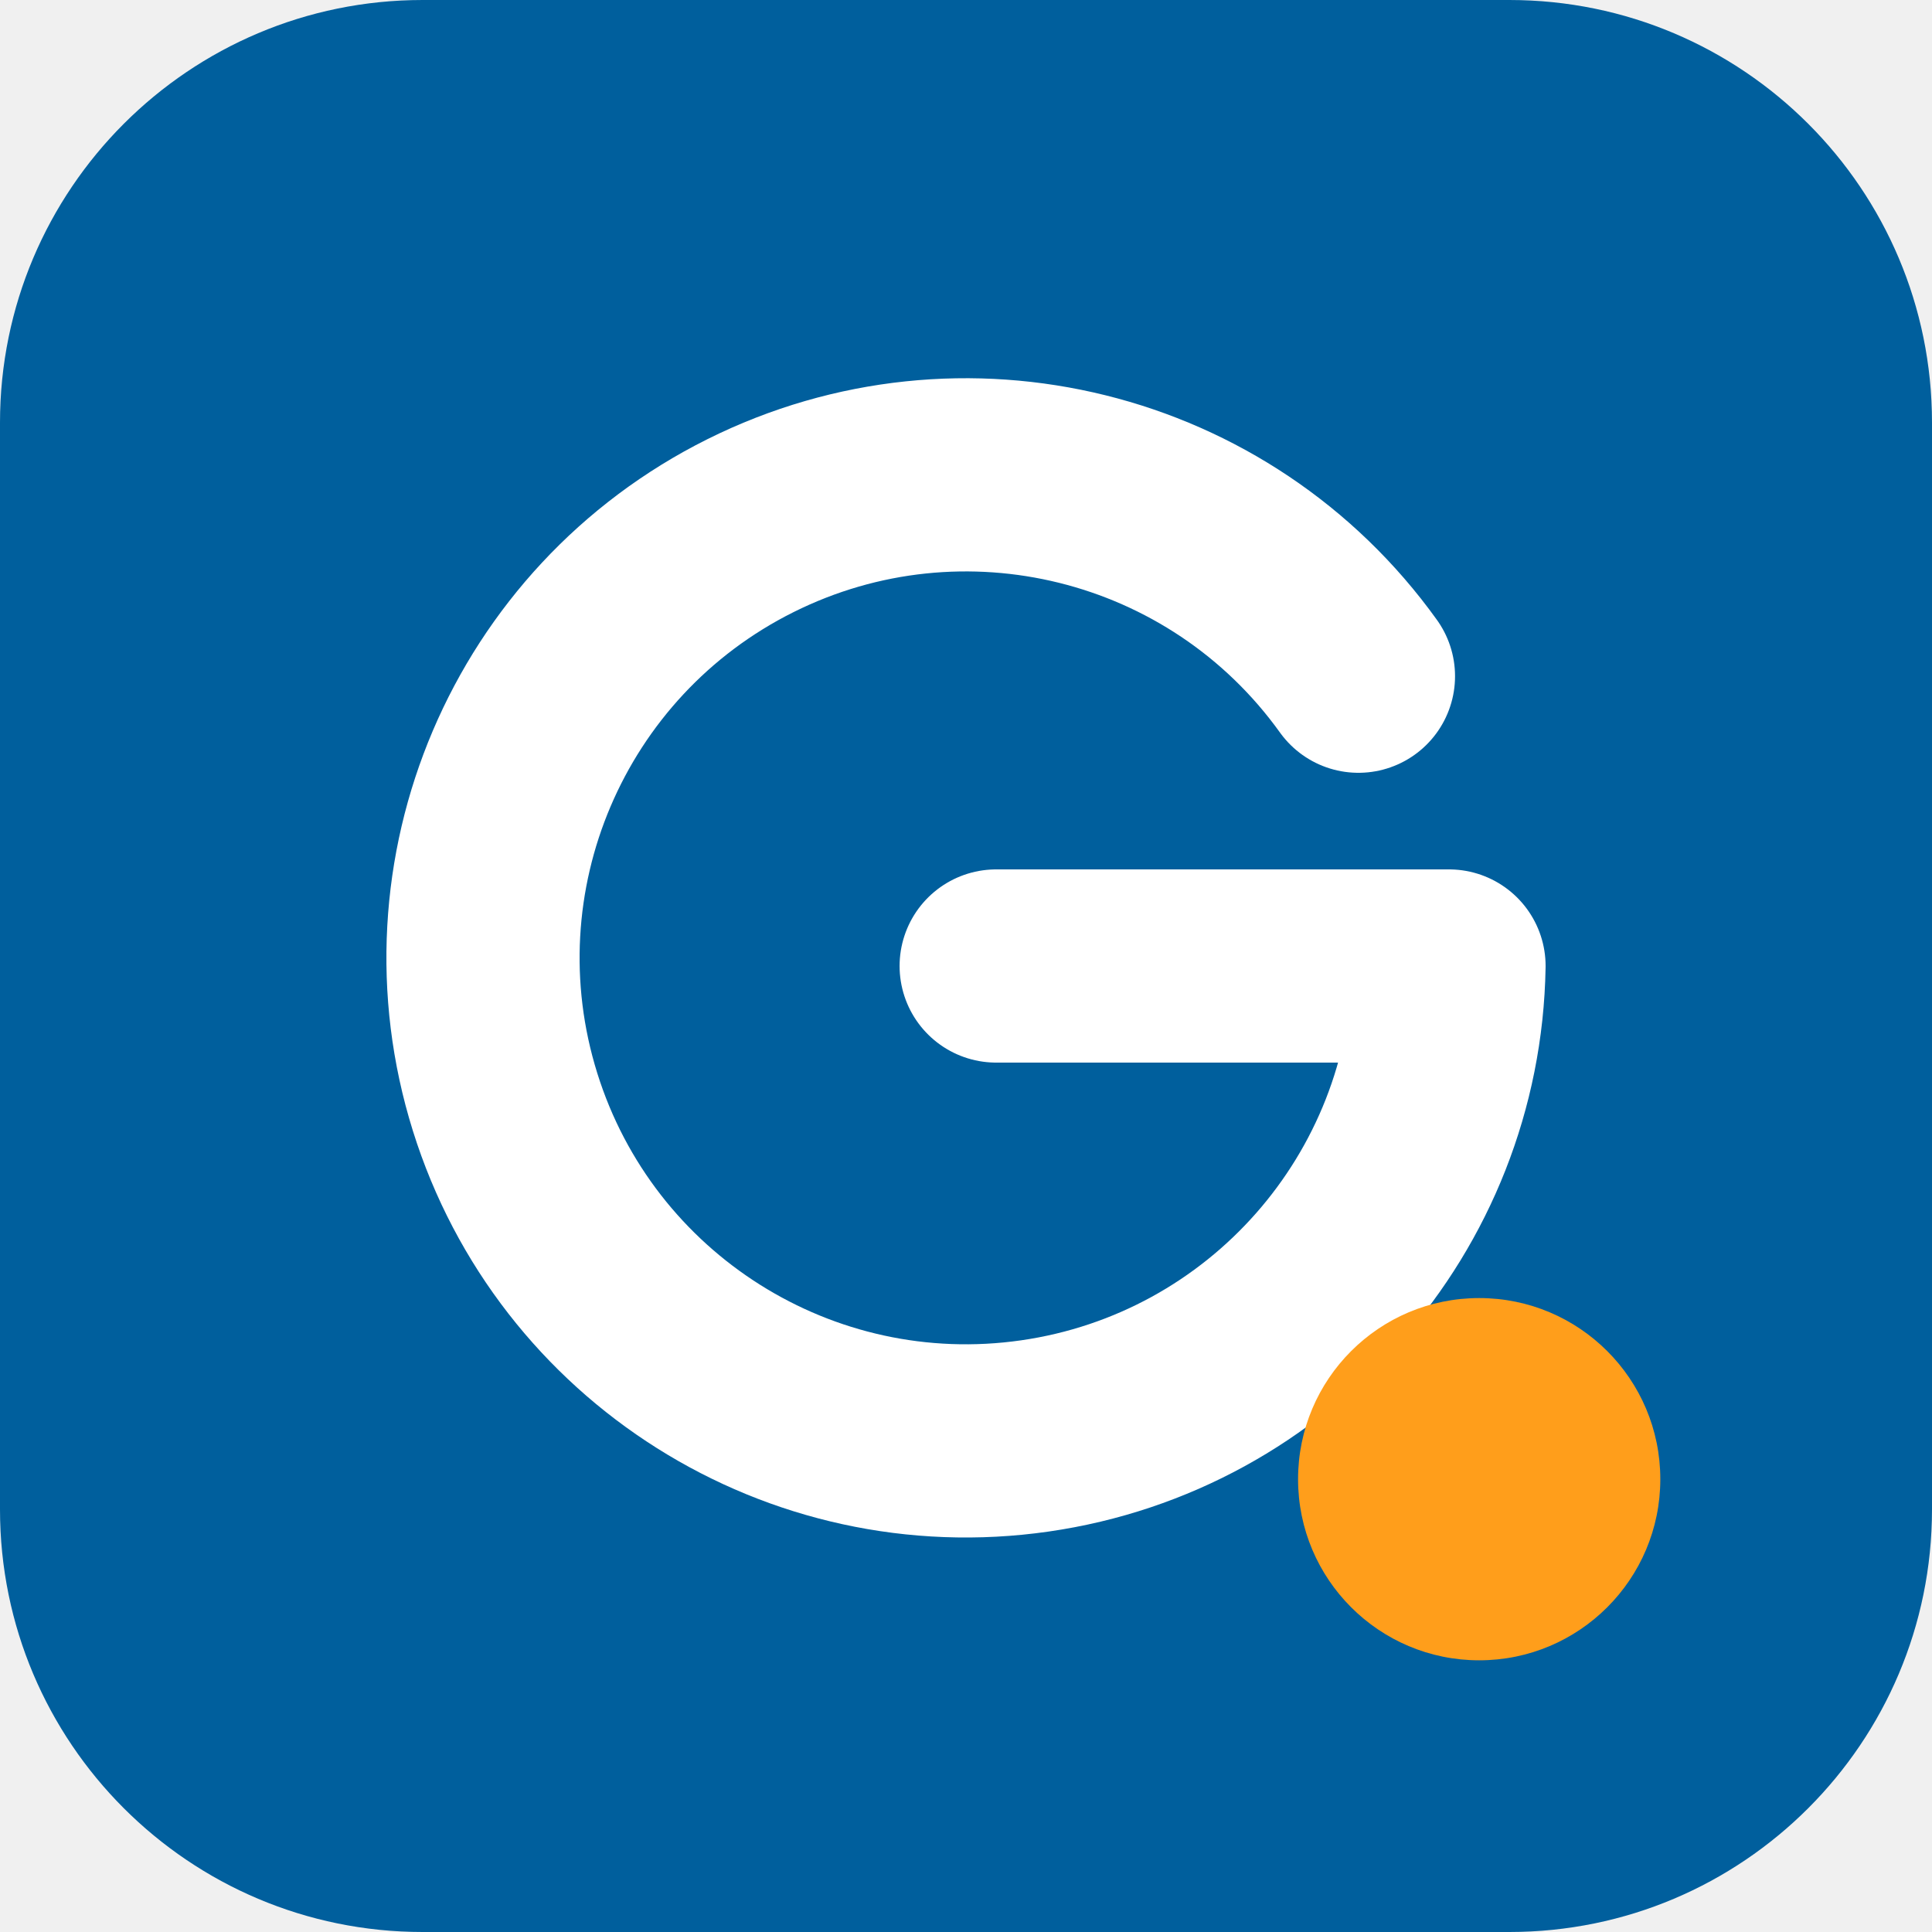
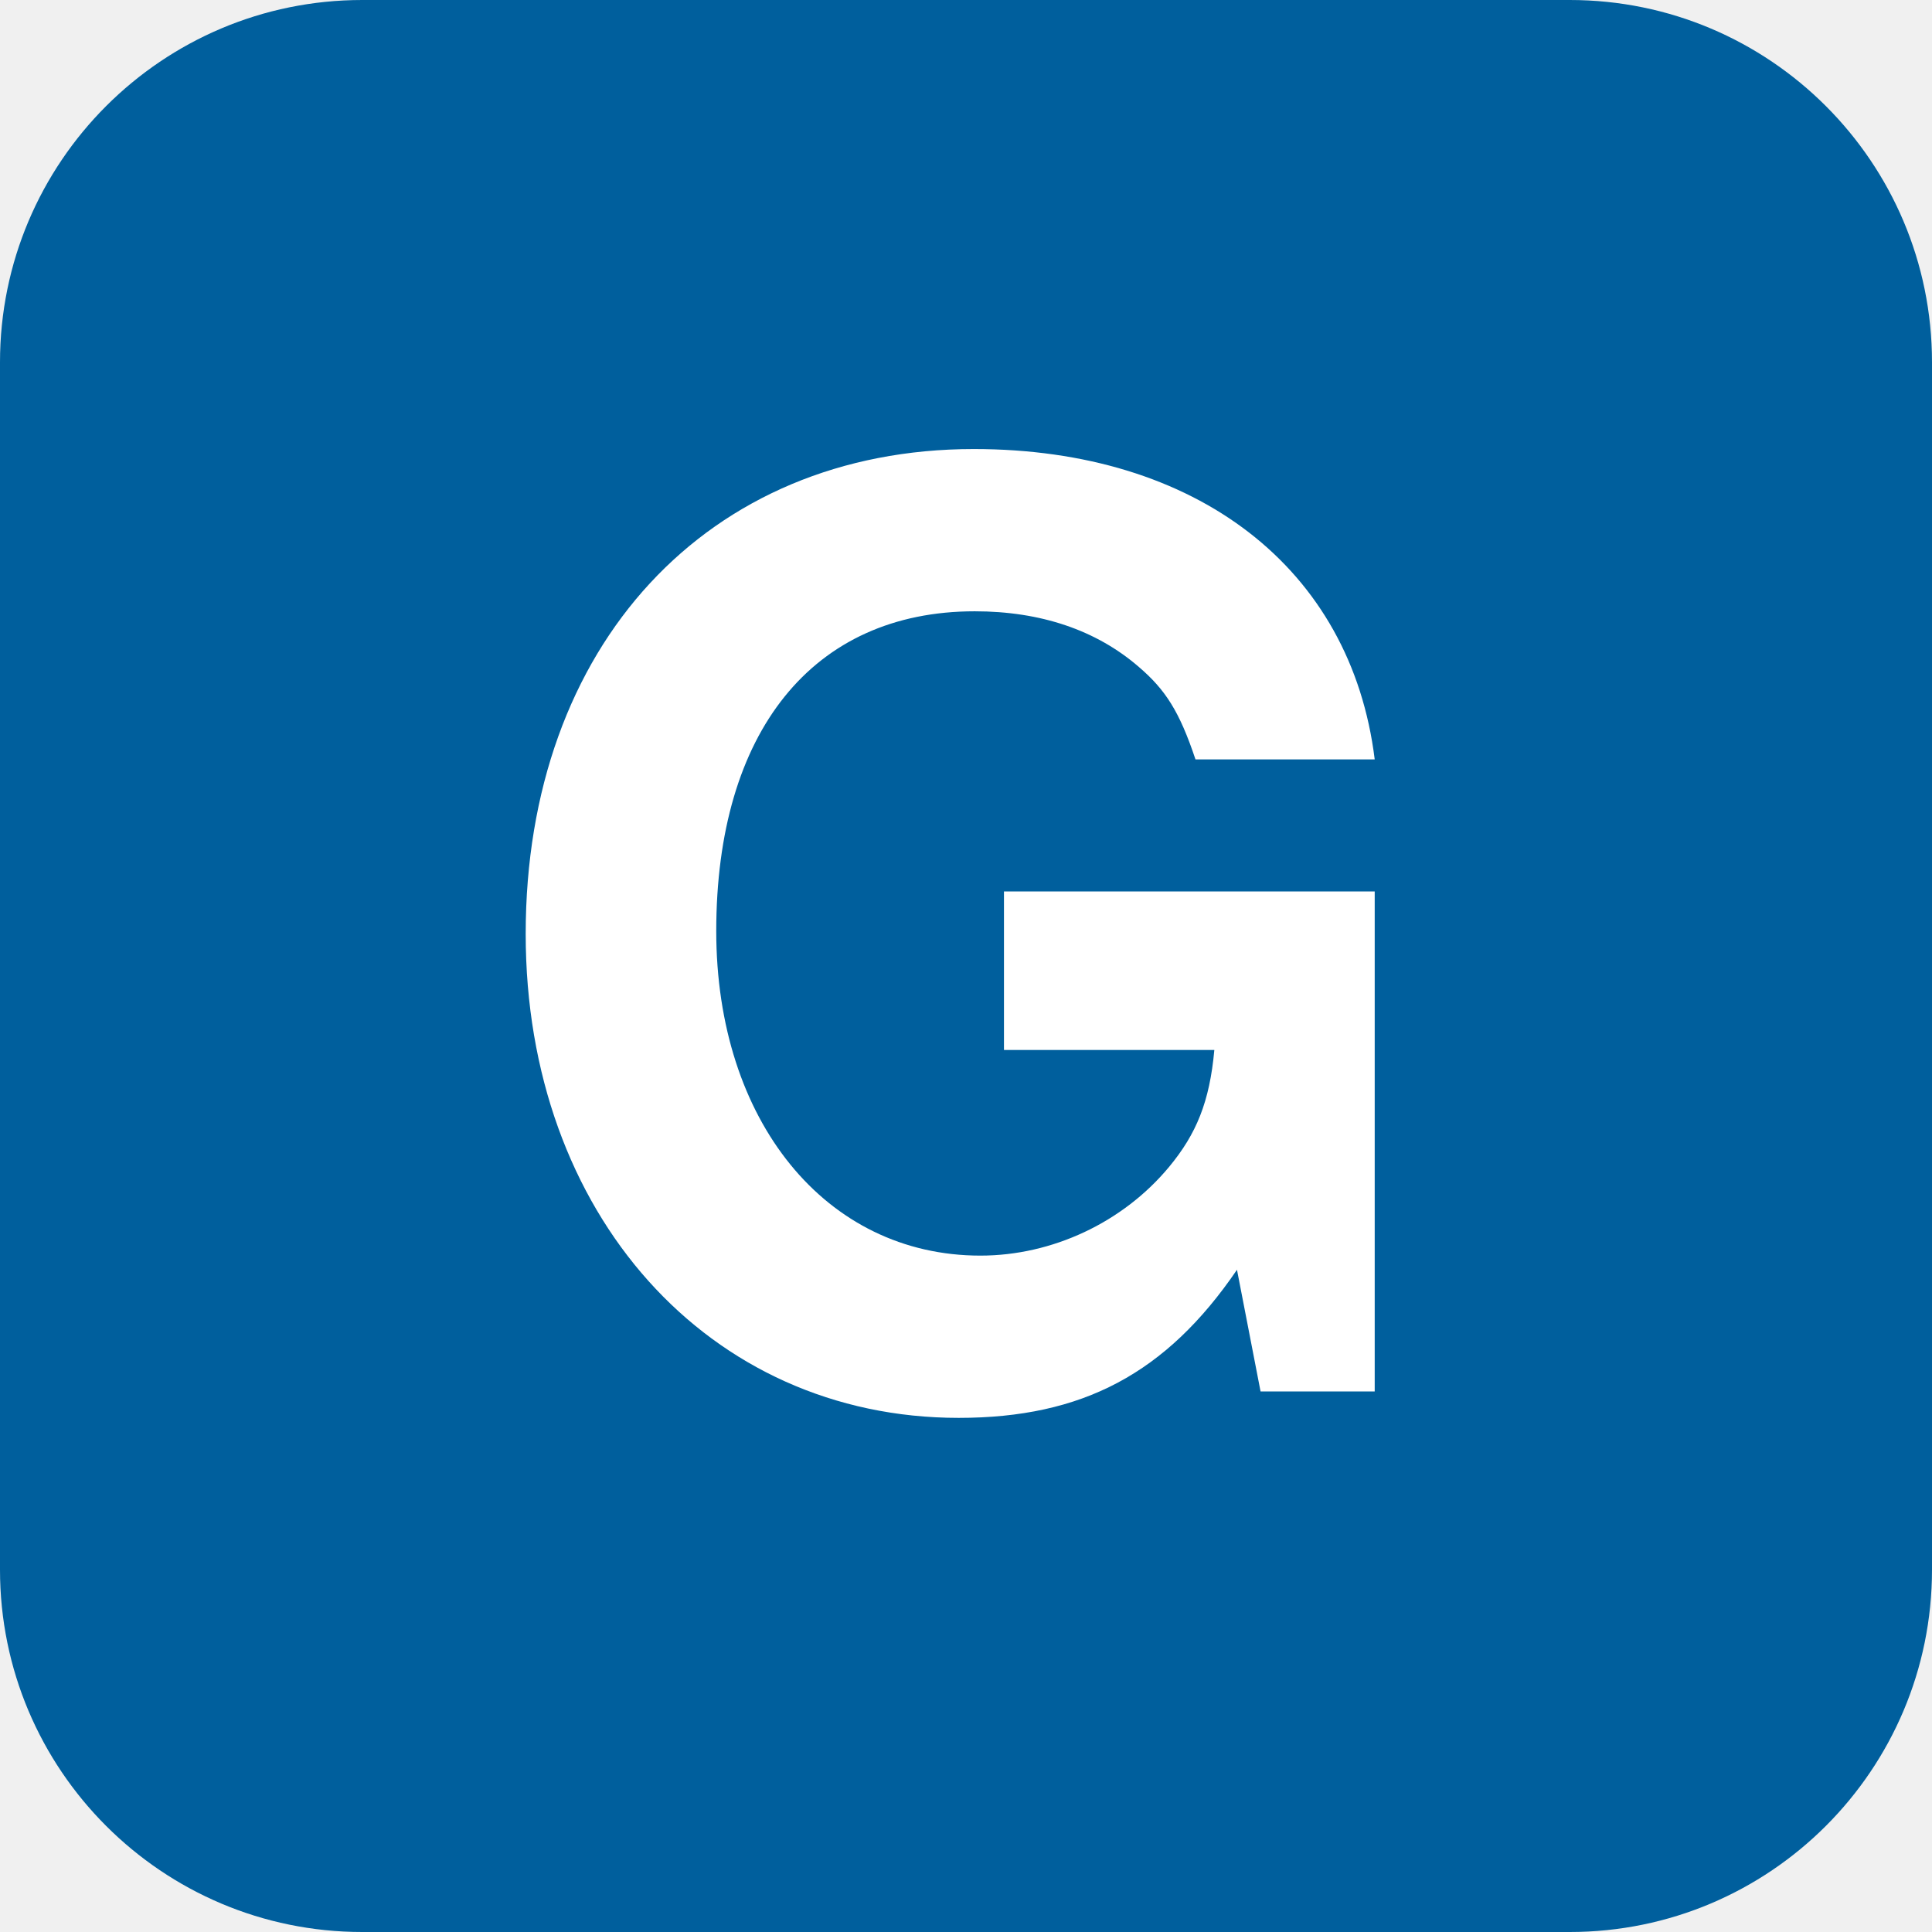
<svg xmlns="http://www.w3.org/2000/svg" viewBox="0 0 32 32">
-   <rect width="32" height="32" rx="7" fill="#005F9D" />
-   <path d="M22.5 11.2A8 8 0 1 0 24 16h-7.5" fill="none" stroke="#fff" stroke-width="3.2" stroke-linecap="round" stroke-linejoin="round" />
-   <circle cx="24.5" cy="24.5" r="3" fill="#FF9E1B" />
+   <rect width="32" height="32" rx="6" fill="#005F9D" />
+   <text x="16" y="23" text-anchor="middle" font-family="Helvetica, Arial, sans-serif" font-size="21" font-weight="700" fill="#fff">G</text>
</svg>
